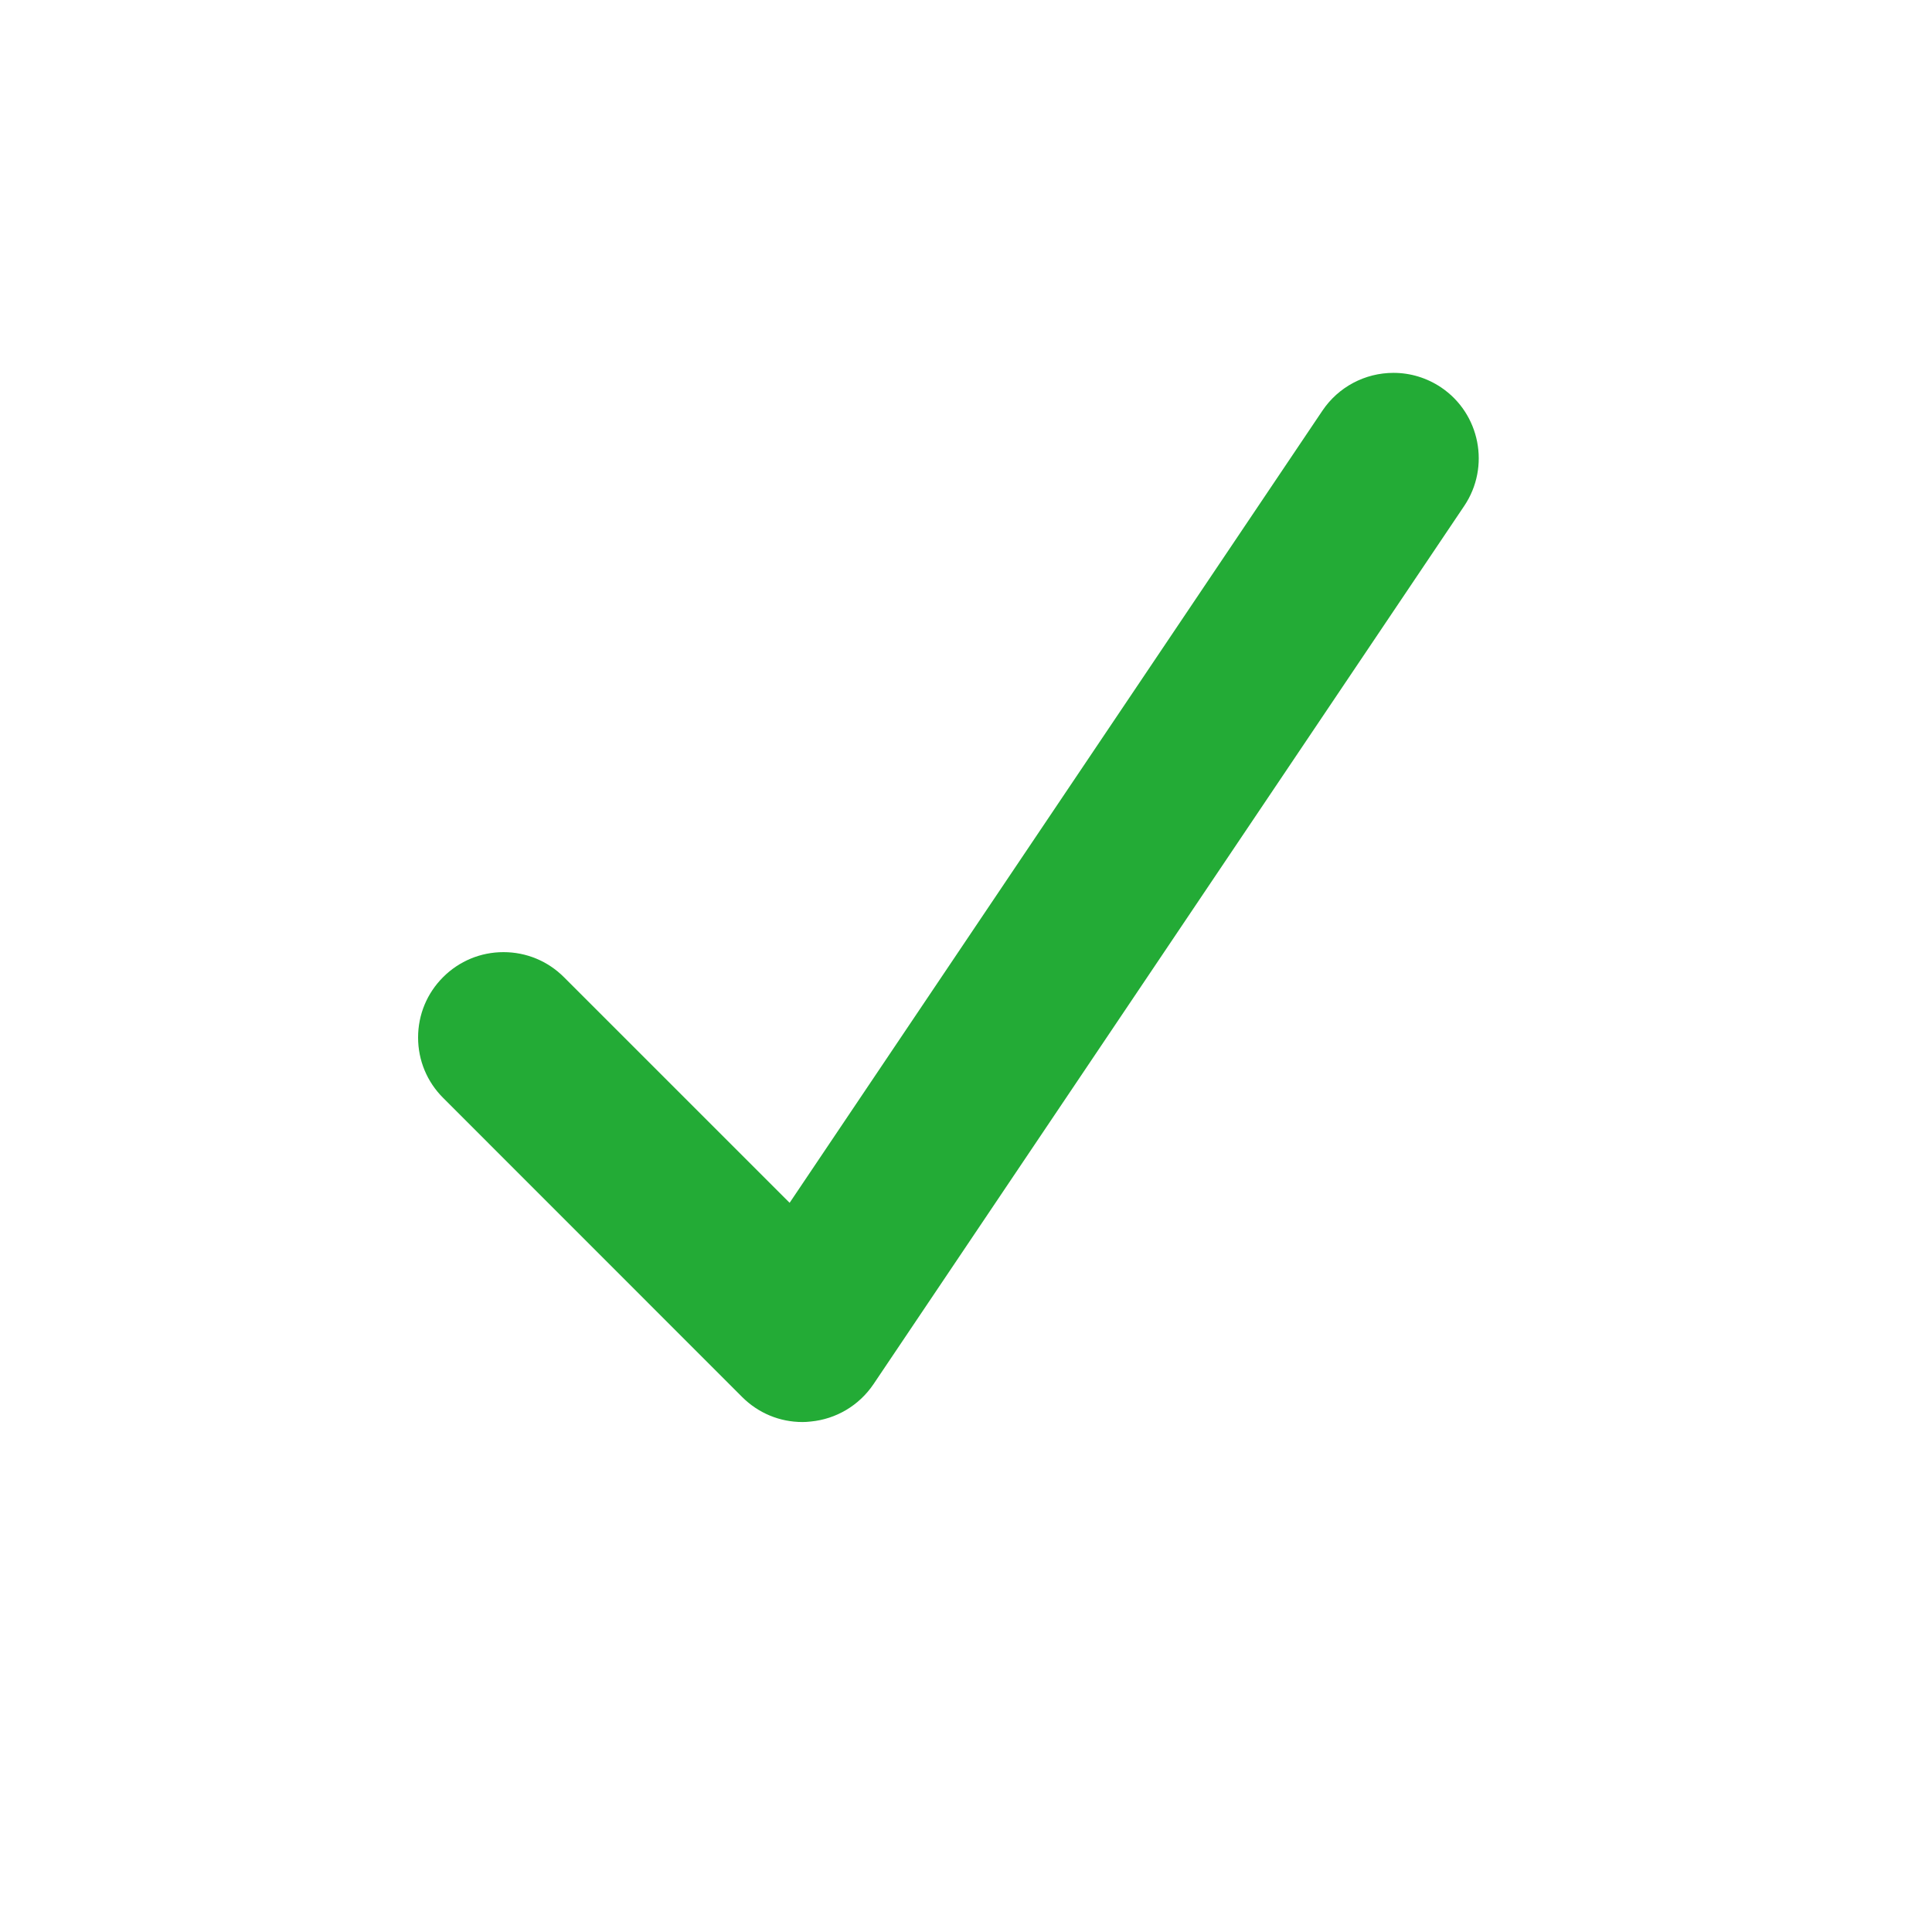
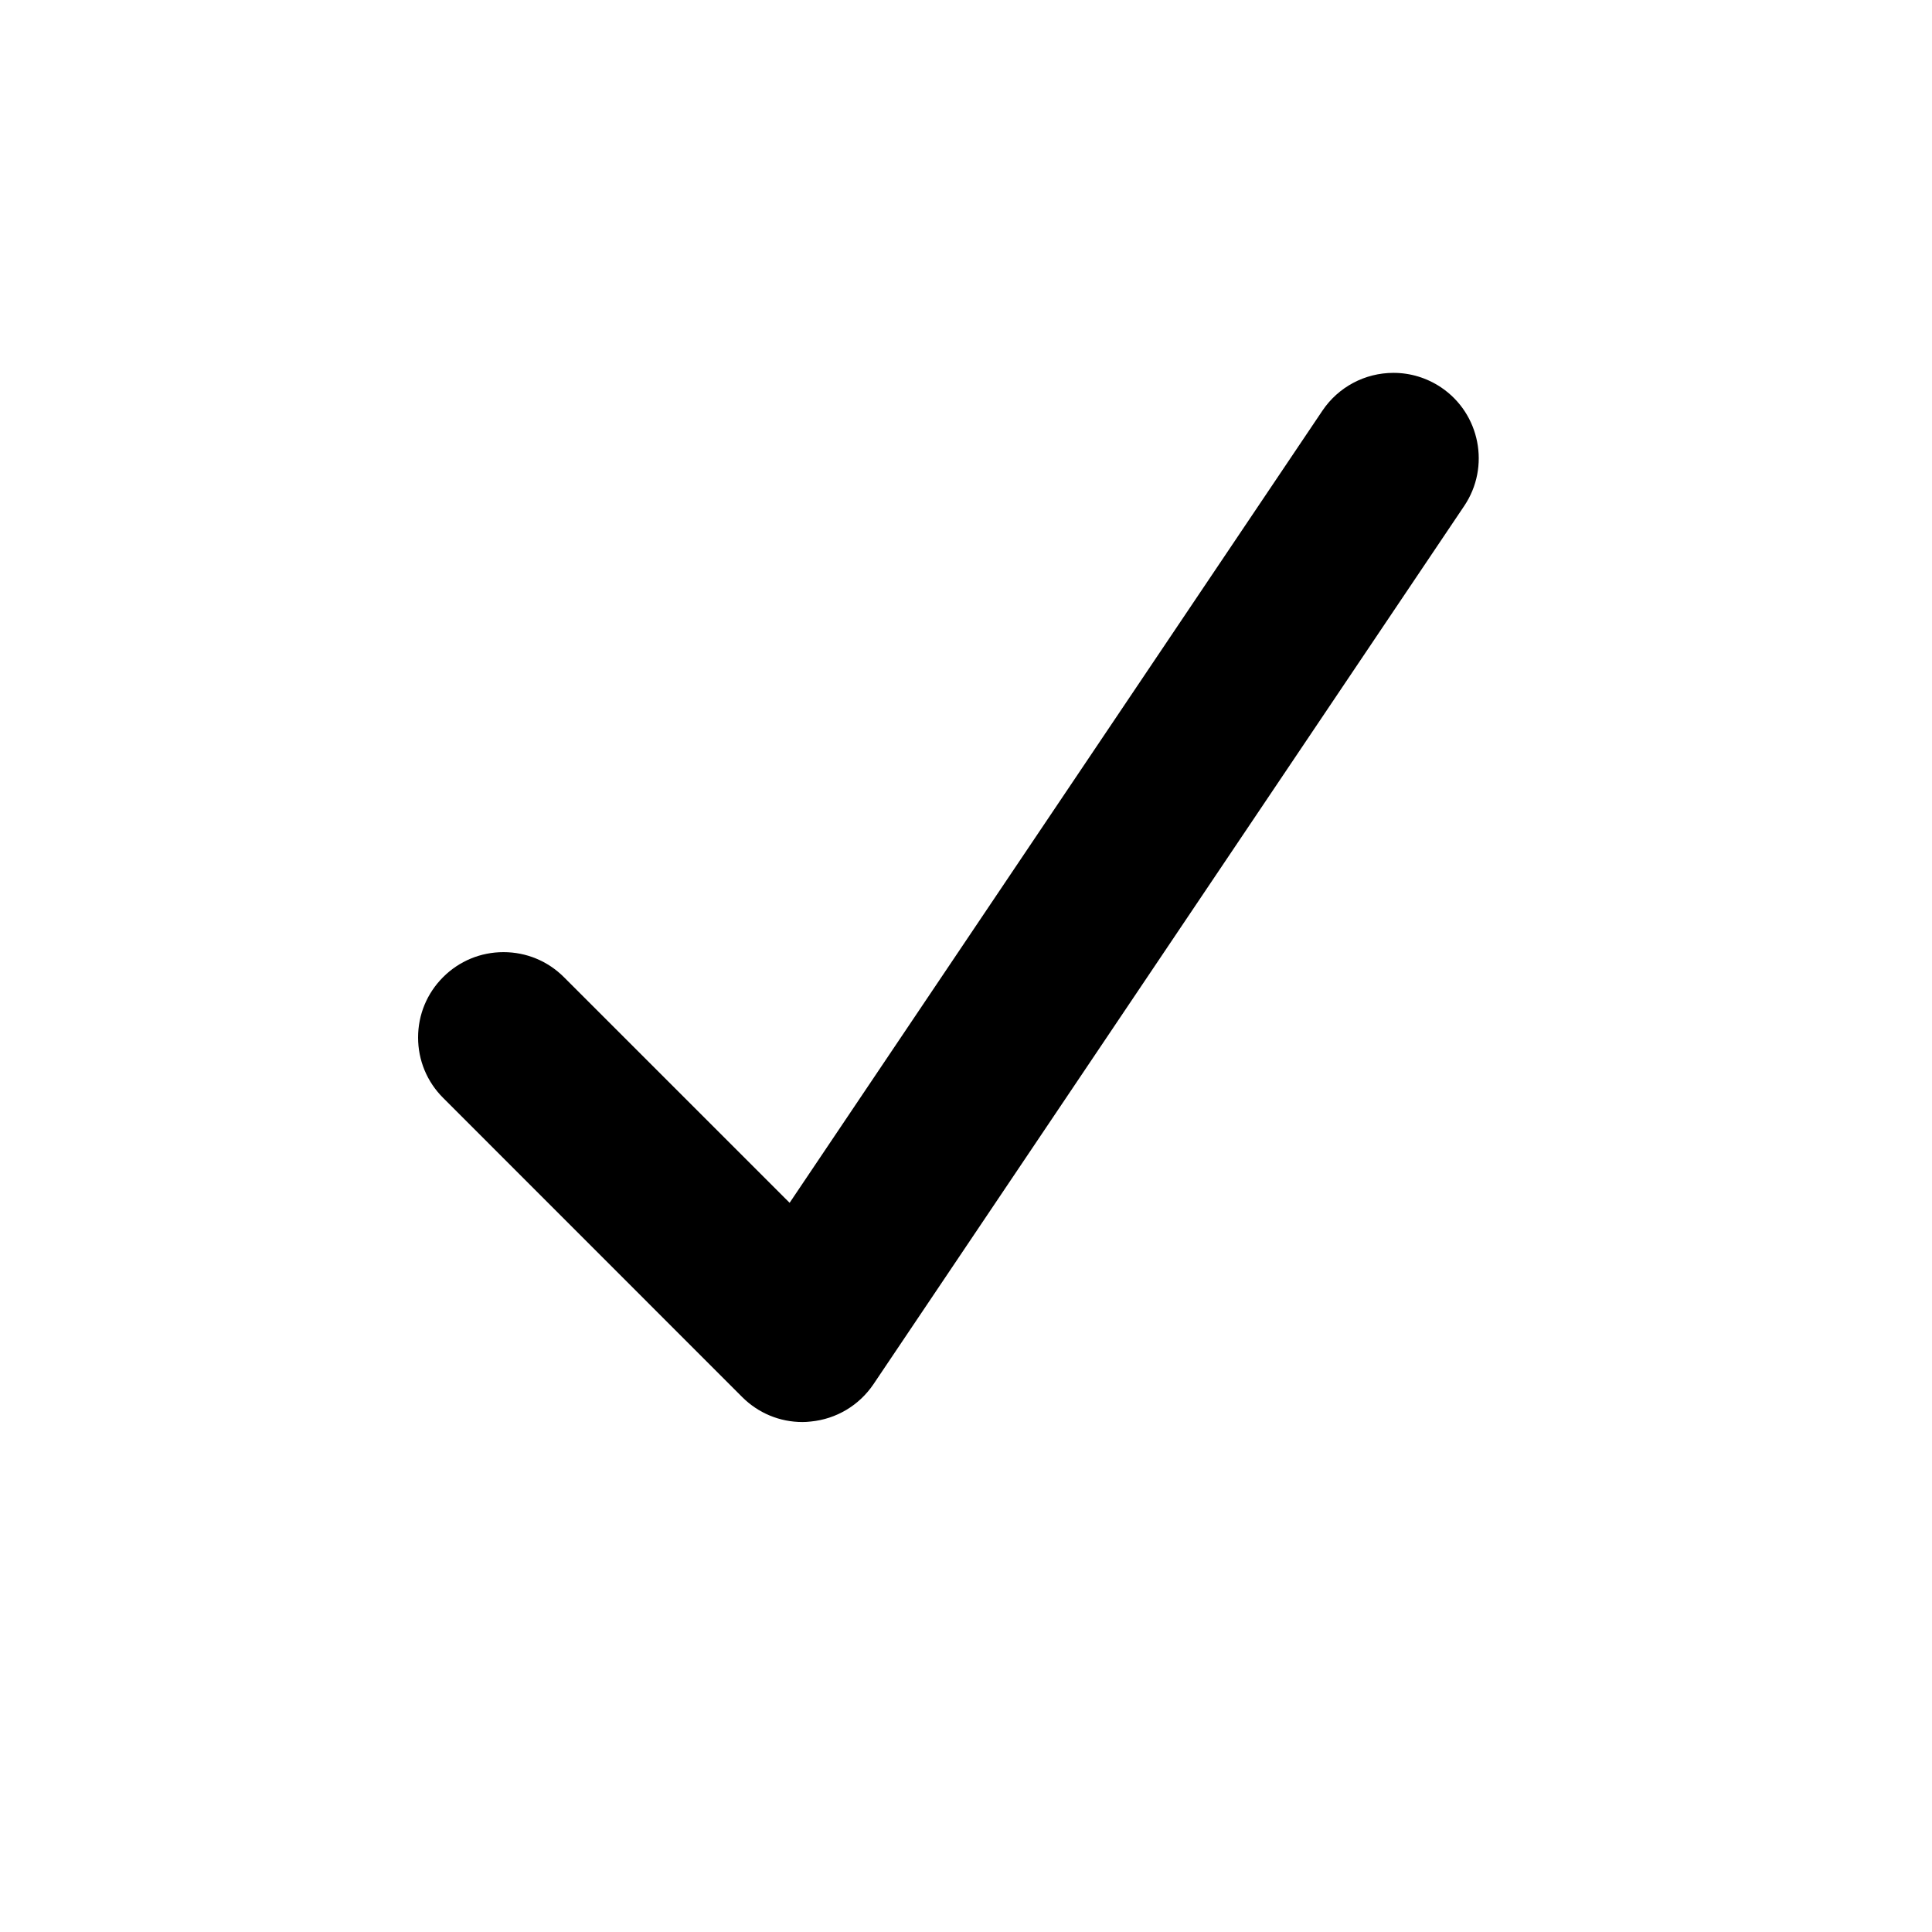
<svg xmlns="http://www.w3.org/2000/svg" width="24" height="24" viewBox="0 0 120 80">
-   <path fill="#23AB36" d="M49.844,68.325c-1.416,0-2.748-0.554-3.75-1.557L27.523,48.191c-1.003-1.002-1.555-2.334-1.555-3.75   s0.552-2.749,1.555-3.75c1.001-1.001,2.333-1.552,3.75-1.552s2.75,0.551,3.753,1.553l14.019,14.017L82.14,5.504   c0.989-1.468,2.639-2.345,4.412-2.345c1.054,0,2.075,0.312,2.956,0.902c2.424,1.631,3.07,4.934,1.439,7.361L54.25,65.98   c-0.892,1.316-2.312,2.162-3.895,2.314C50.17,68.315,50.01,68.325,49.844,68.325z" />
+   <path d="M49.844,68.325c-1.416,0-2.748-0.554-3.75-1.557L27.523,48.191c-1.003-1.002-1.555-2.334-1.555-3.75   s0.552-2.749,1.555-3.75c1.001-1.001,2.333-1.552,3.75-1.552s2.75,0.551,3.753,1.553l14.019,14.017L82.14,5.504   c0.989-1.468,2.639-2.345,4.412-2.345c1.054,0,2.075,0.312,2.956,0.902c2.424,1.631,3.07,4.934,1.439,7.361L54.25,65.98   c-0.892,1.316-2.312,2.162-3.895,2.314C50.17,68.315,50.01,68.325,49.844,68.325z" />
</svg>
